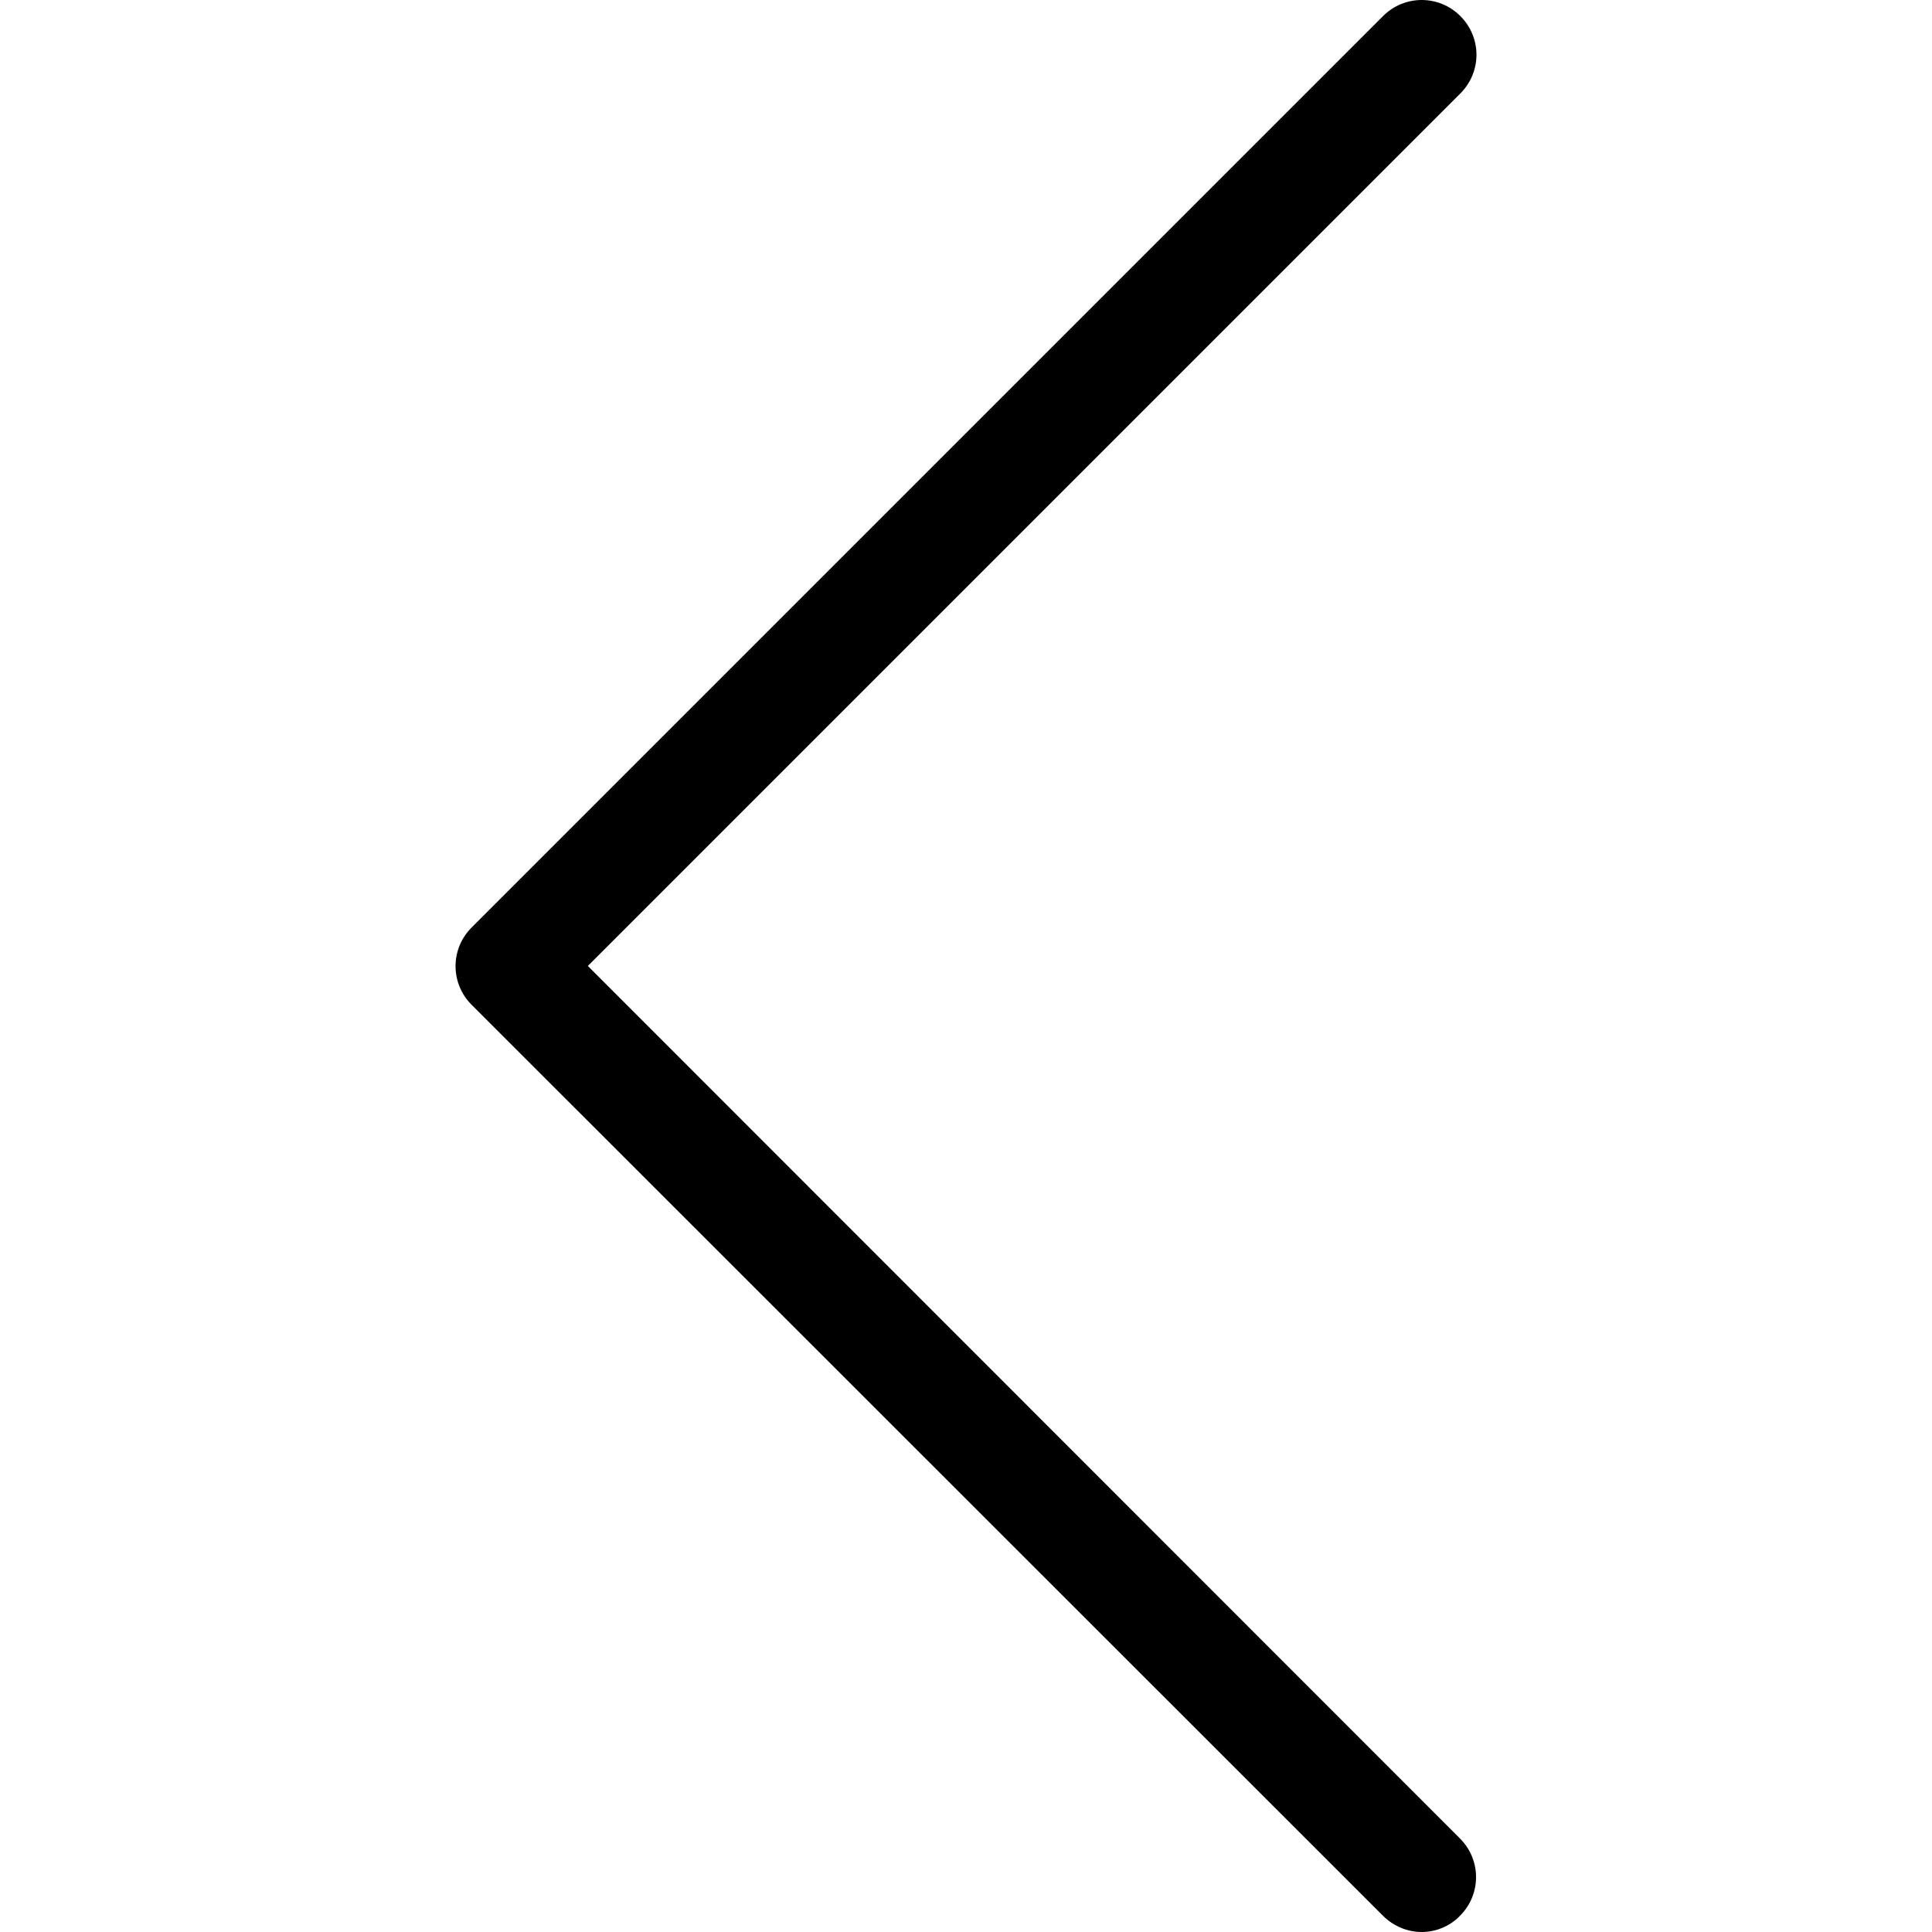
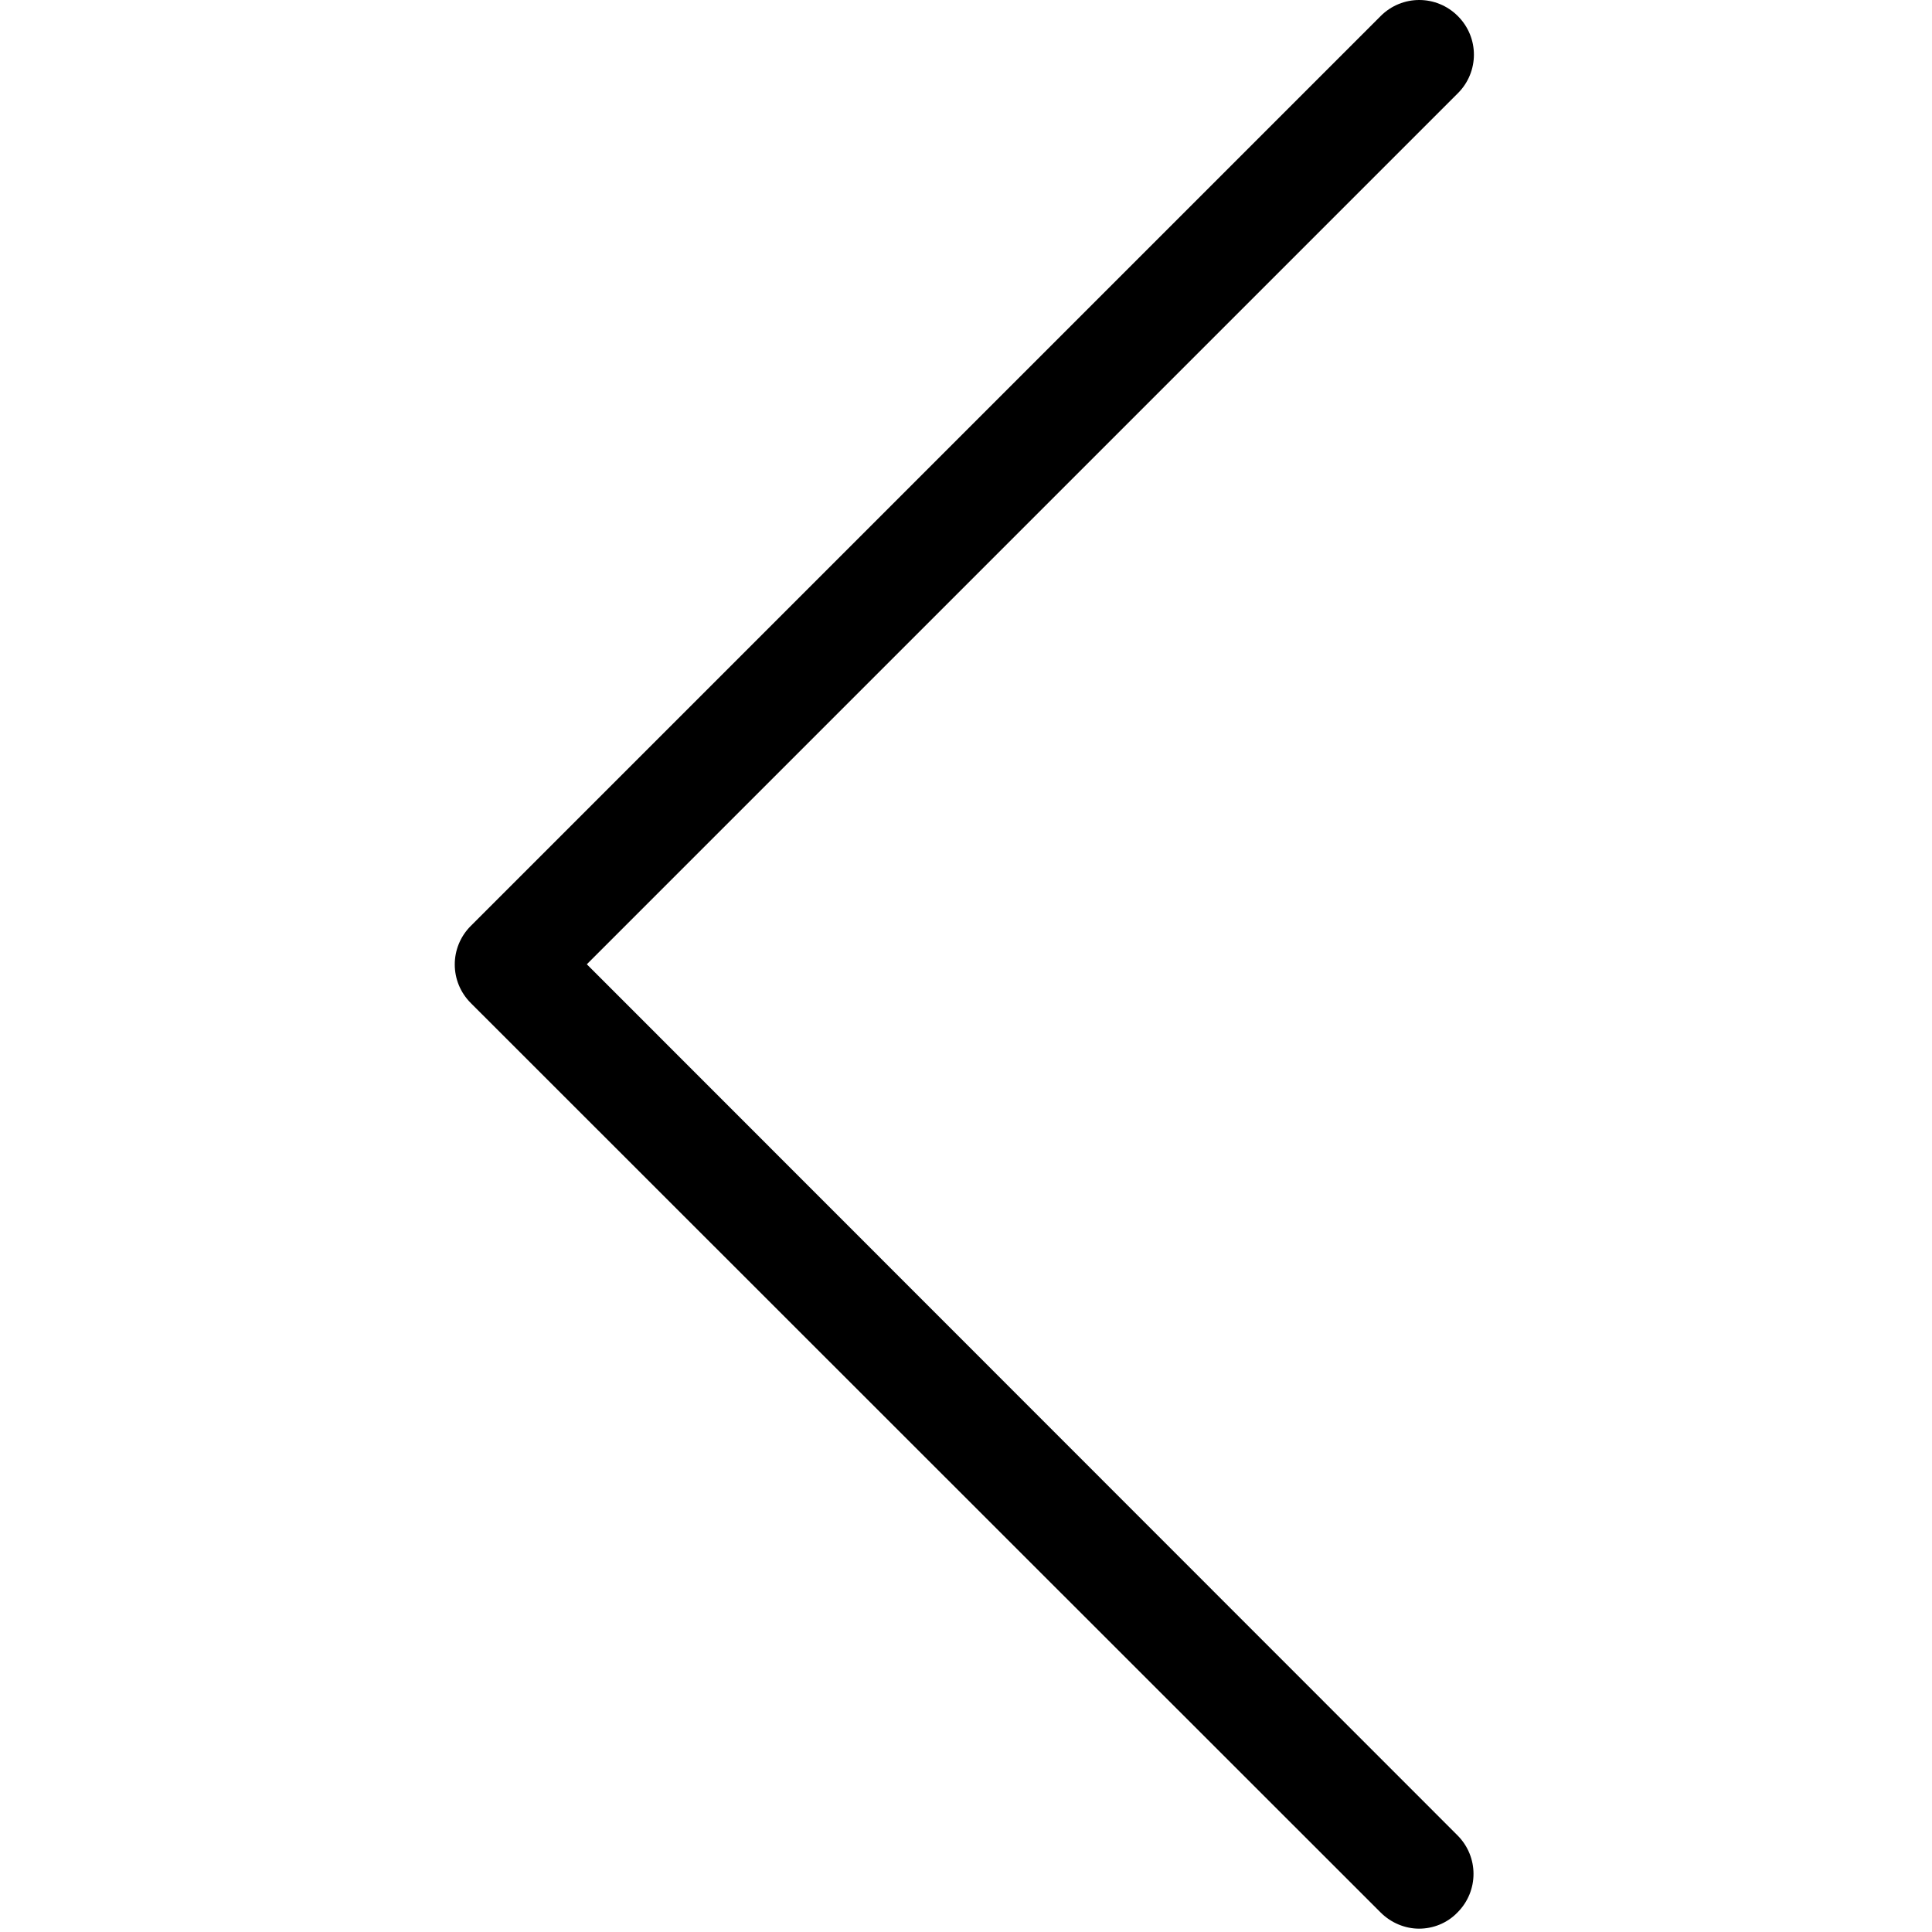
- <svg xmlns="http://www.w3.org/2000/svg" version="1.1" id="Capa_1" x="0px" y="0px" viewBox="0 0 477.175 477.175" style="enable-background:new 0 0 477.175 477.175;" xml:space="preserve">
-   <g>
-     <path d="M145.188,238.575l215.5-215.5c5.3-5.3,5.3-13.8,0-19.1s-13.8-5.3-19.1,0l-225.1,225.1c-5.3,5.3-5.3,13.8,0,19.1l225.1,225   c2.6,2.6,6.1,4,9.5,4s6.9-1.3,9.5-4c5.3-5.3,5.3-13.8,0-19.1L145.188,238.575z" />
-   </g>
-   <g>
- </g>
-   <g>
- </g>
-   <g>
- </g>
-   <g>
- </g>
-   <g>
- </g>
-   <g>
- </g>
-   <g>
- </g>
-   <g>
- </g>
-   <g>
- </g>
-   <g>
- </g>
-   <g>
- </g>
-   <g>
- </g>
-   <g>
- </g>
-   <g>
- </g>
-   <g>
- </g>
+ <svg xmlns="http://www.w3.org/2000/svg" viewBox="0 0 478 478" style="enable-background:new 0 0 478 478;" xml:space="preserve">
+   <path d="M145.188,238.575l215.5-215.5c5.3-5.3,5.3-13.8,0-19.1s-13.8-5.3-19.1,0l-225.1,225.1c-5.3,5.3-5.3,13.8,0,19.1l225.1,225   c2.6,2.6,6.1,4,9.5,4s6.9-1.3,9.5-4c5.3-5.3,5.3-13.8,0-19.1L145.188,238.575z" />
</svg>
